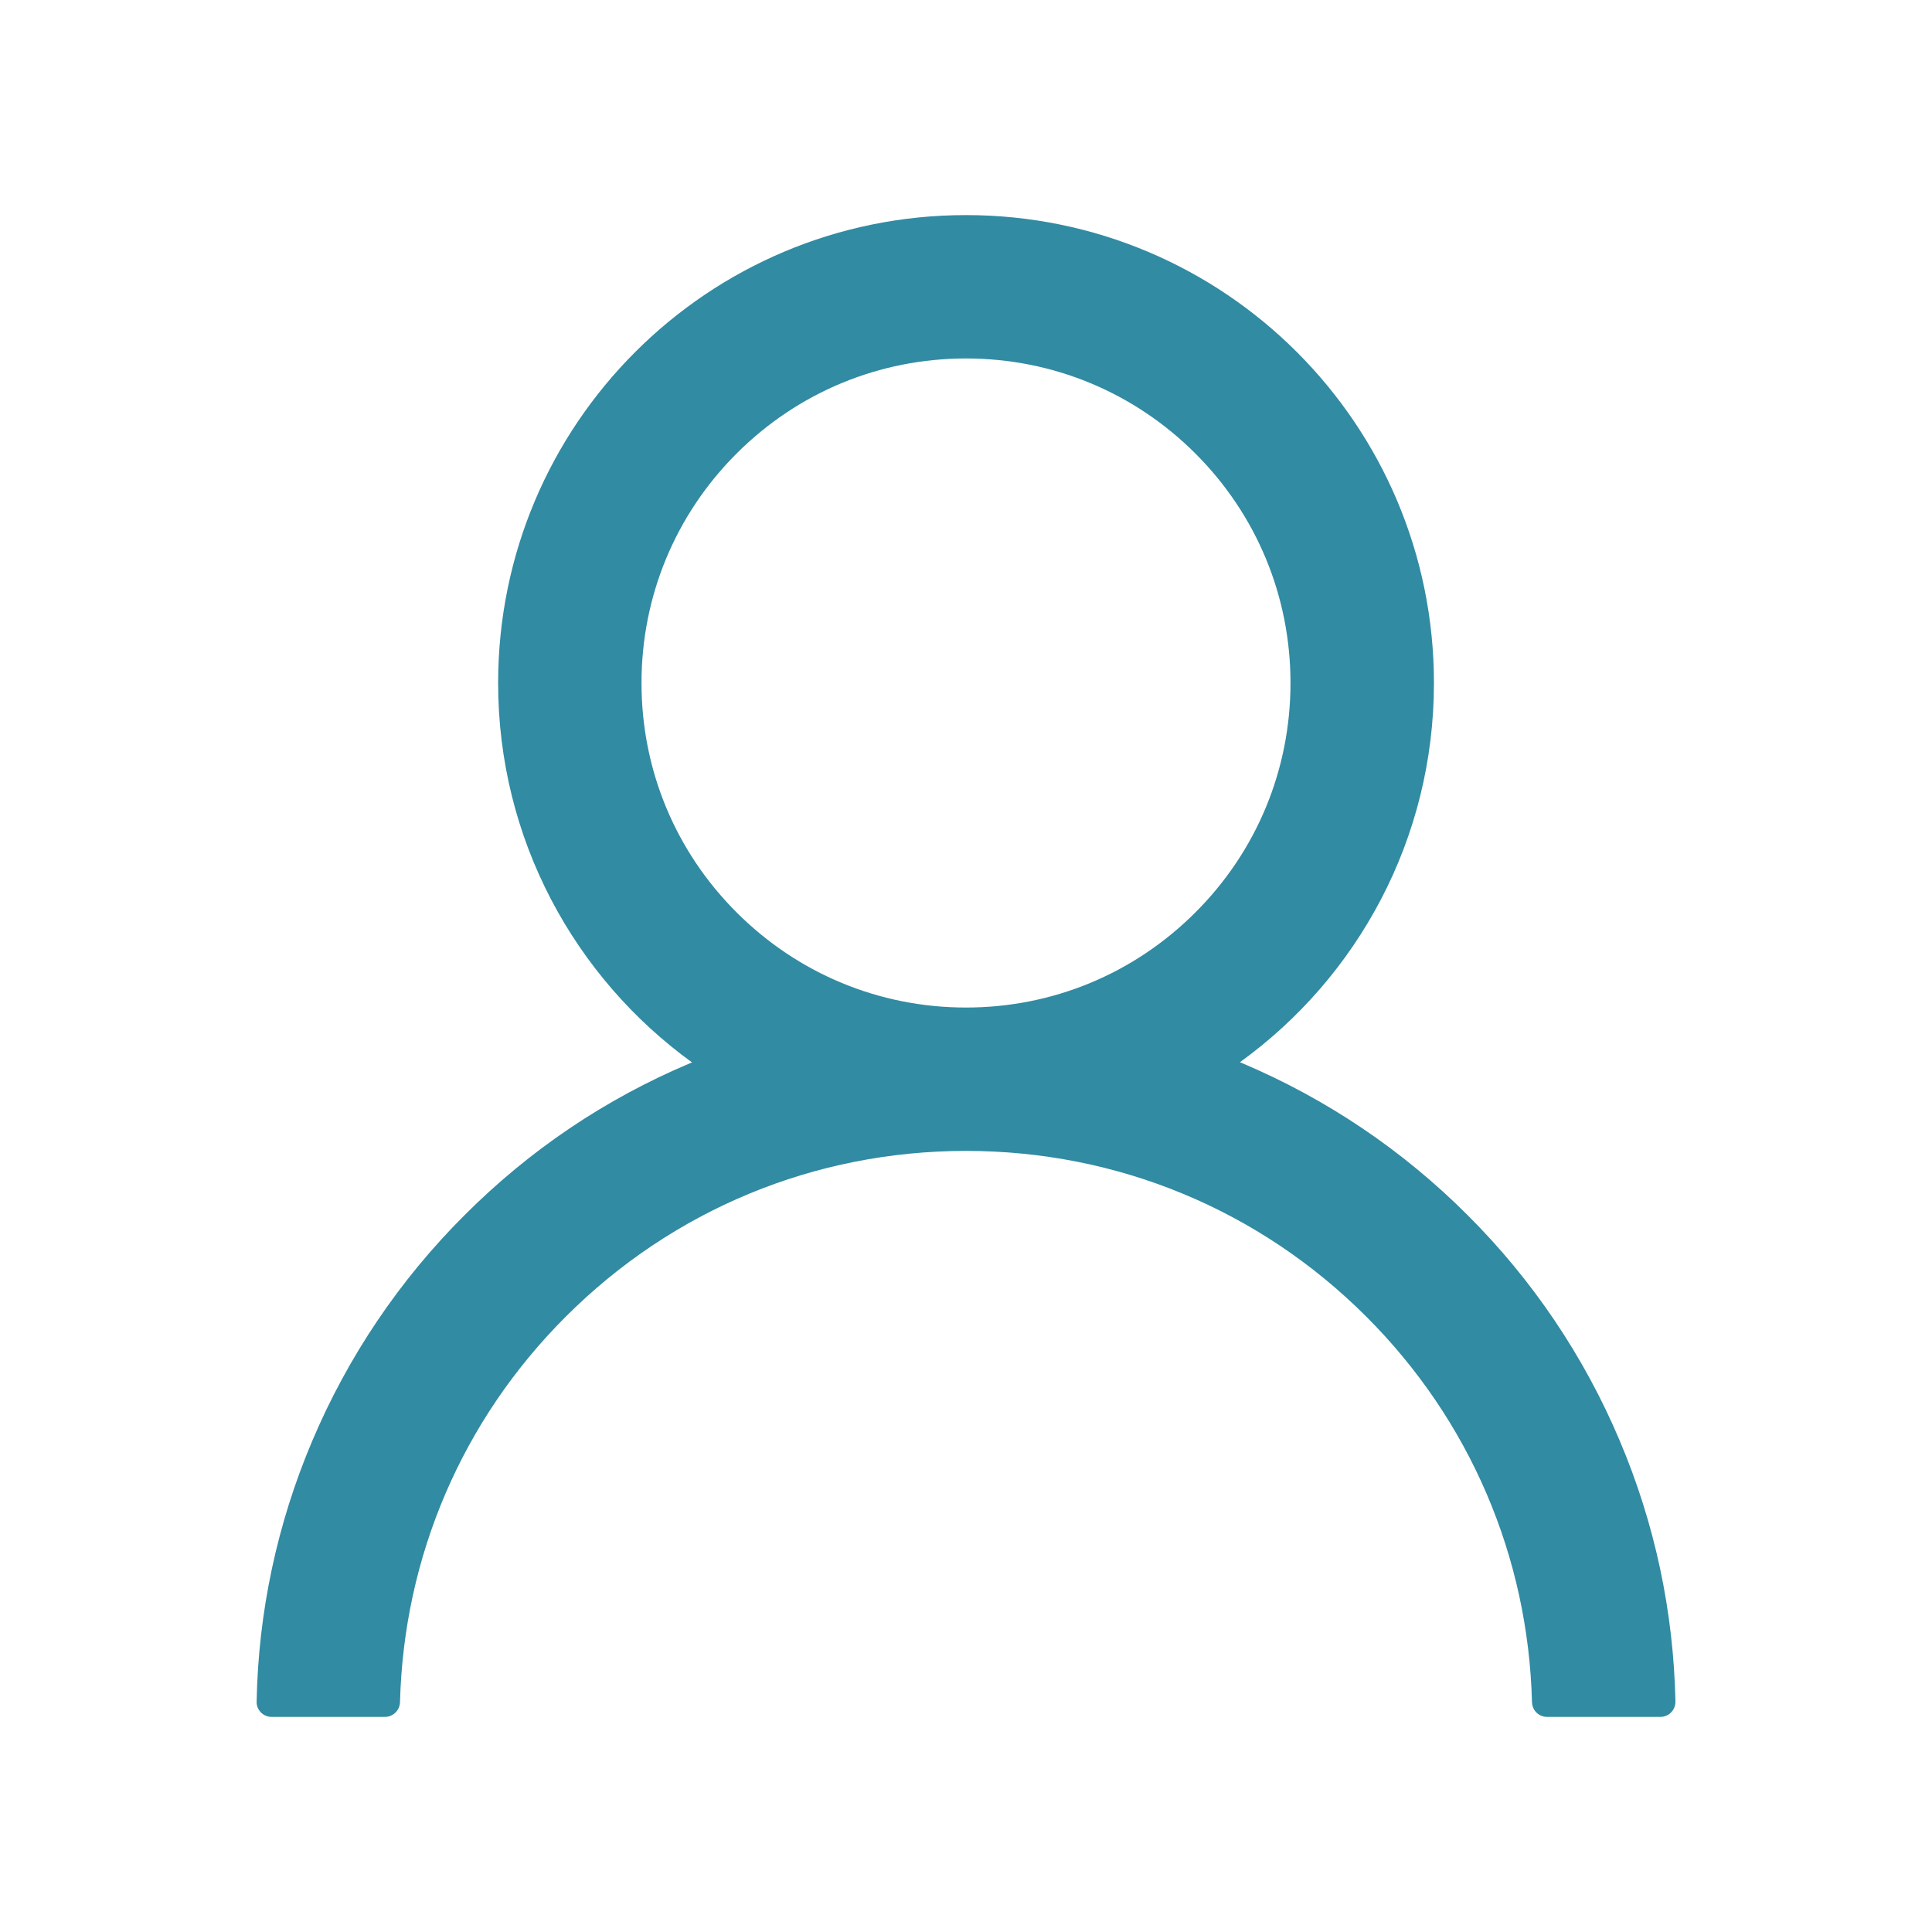
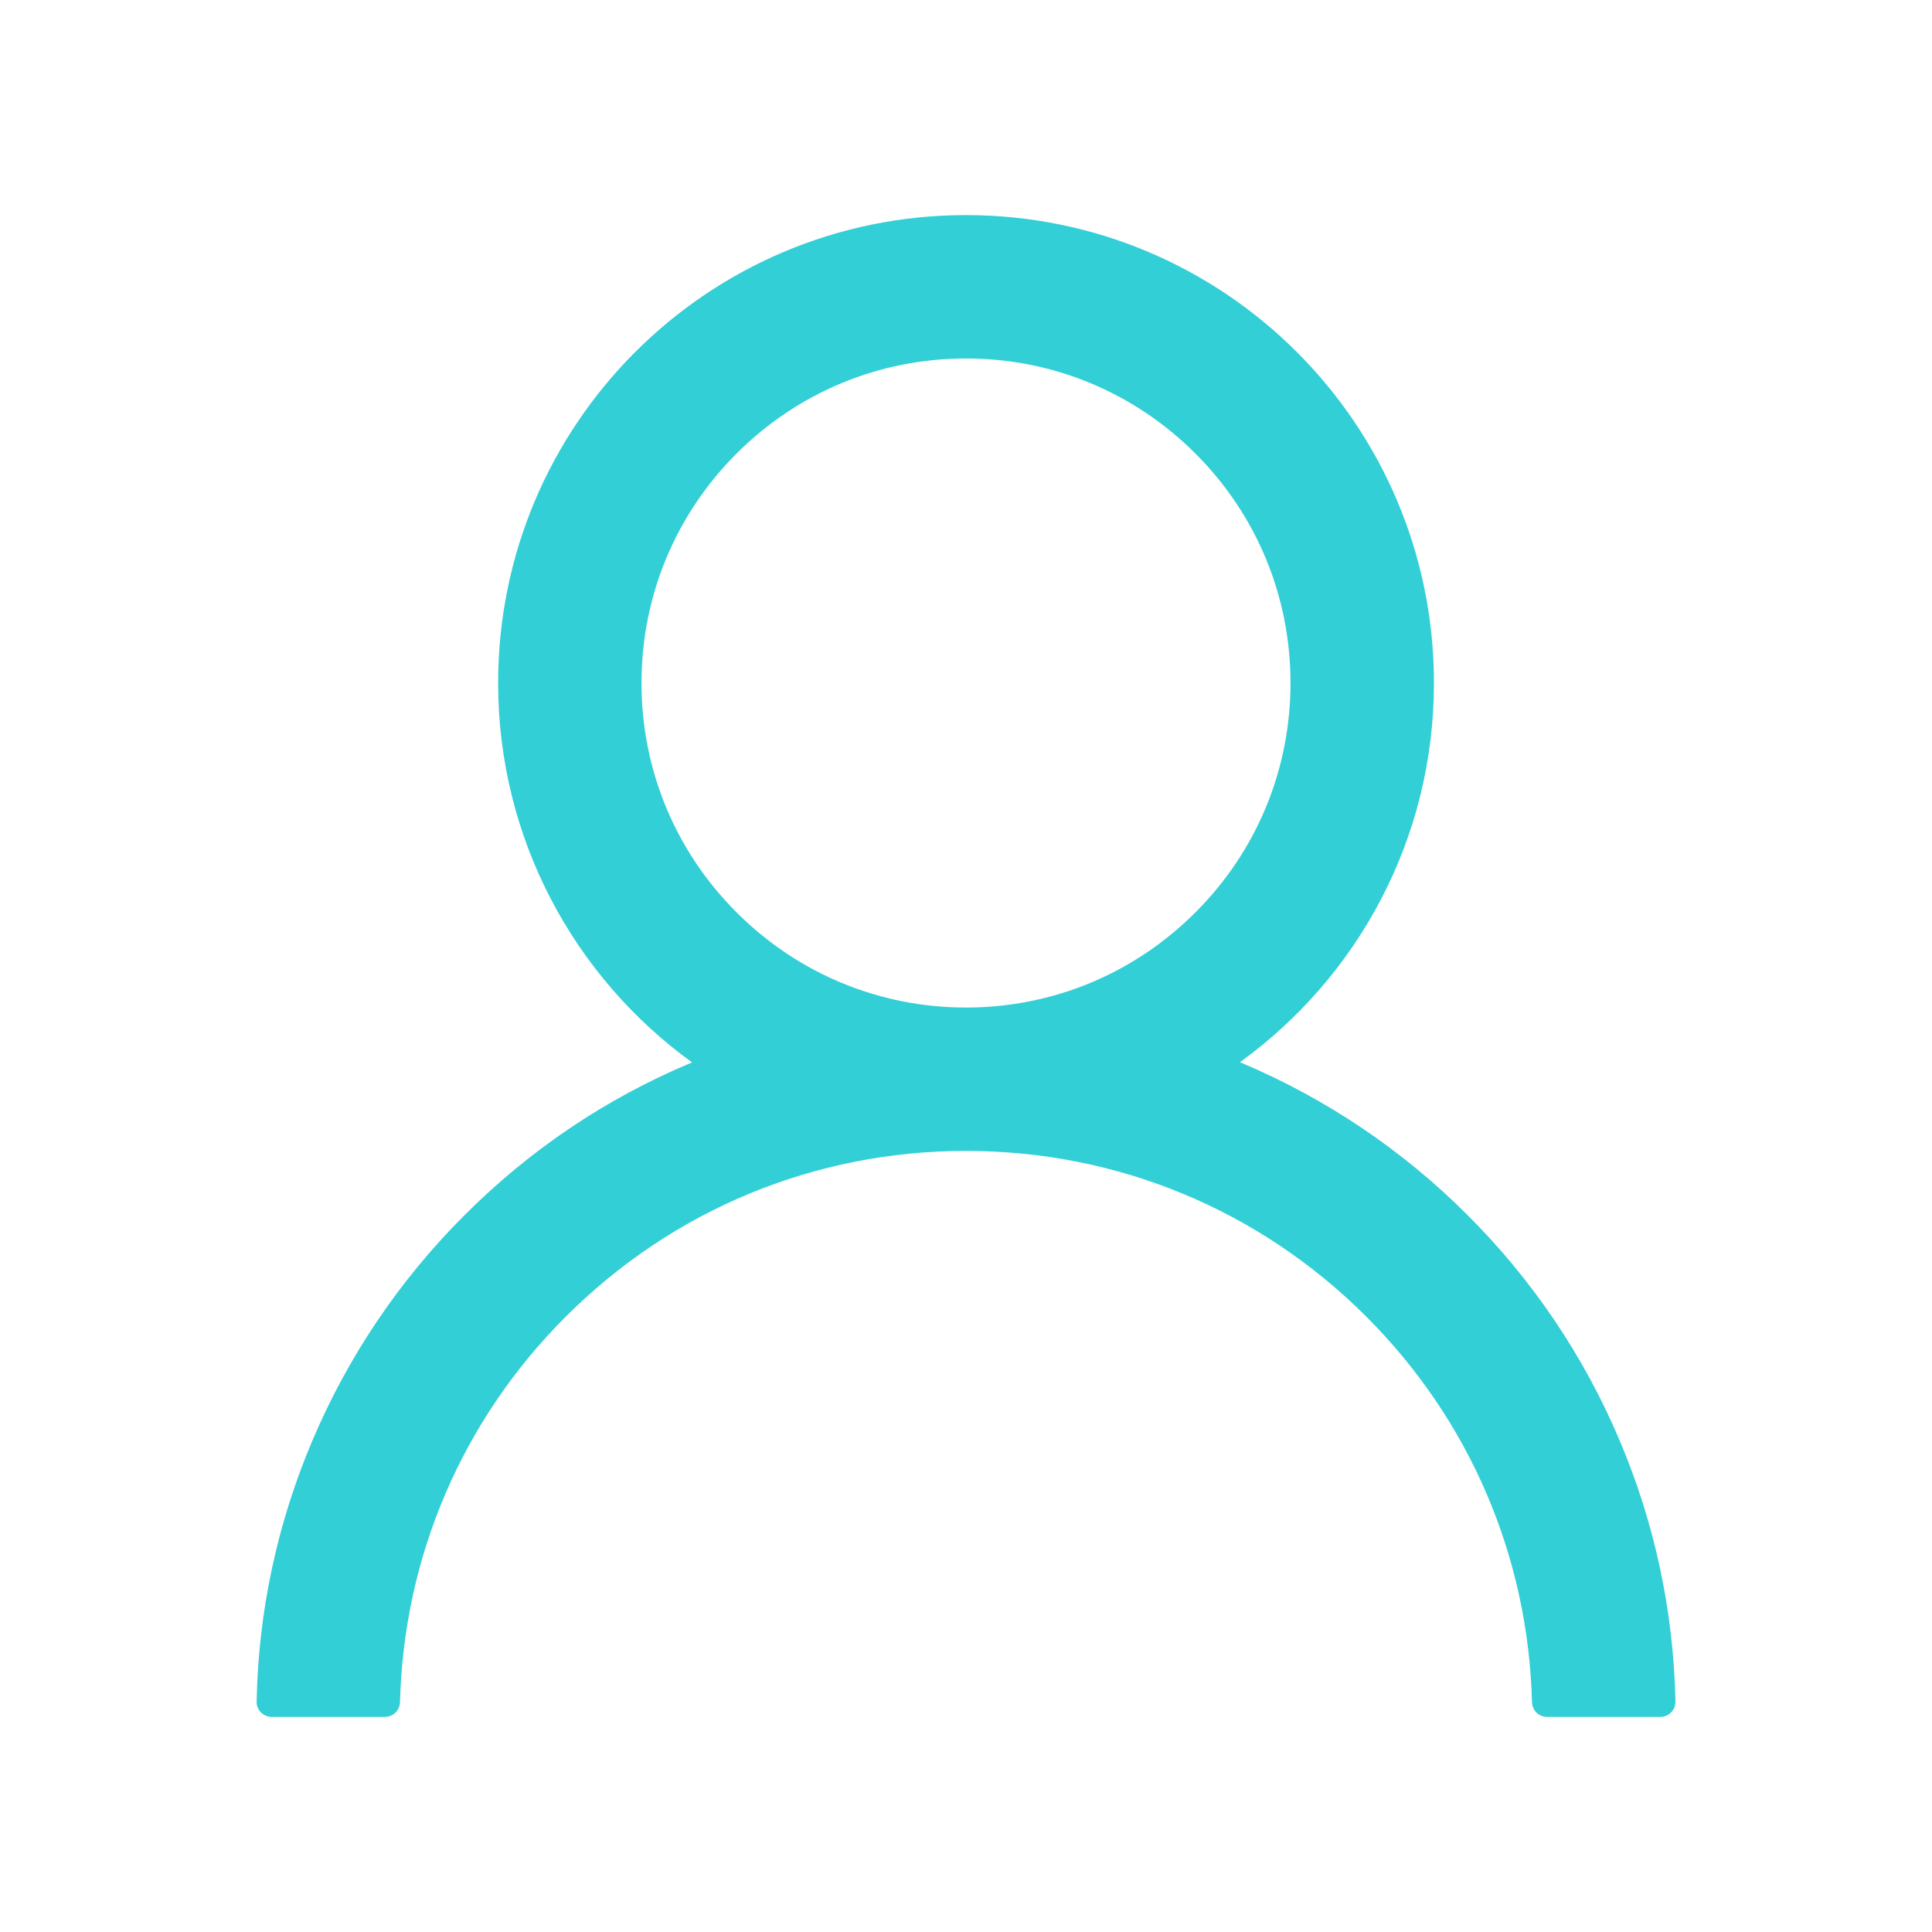
<svg xmlns="http://www.w3.org/2000/svg" width="24" height="24" viewBox="0 0 24 24" fill="none">
-   <path d="M20.121 17.897C19.679 16.85 19.037 15.898 18.232 15.096C17.429 14.291 16.478 13.65 15.431 13.207C15.422 13.202 15.413 13.2 15.403 13.195C16.863 12.141 17.813 10.423 17.813 8.484C17.813 5.273 15.211 2.672 12 2.672C8.789 2.672 6.188 5.273 6.188 8.484C6.188 10.423 7.137 12.141 8.597 13.198C8.588 13.202 8.578 13.205 8.569 13.209C7.519 13.652 6.577 14.287 5.768 15.098C4.963 15.901 4.322 16.852 3.879 17.899C3.444 18.924 3.209 20.023 3.188 21.136C3.187 21.161 3.191 21.186 3.2 21.209C3.21 21.232 3.223 21.254 3.241 21.272C3.258 21.29 3.279 21.304 3.302 21.313C3.325 21.323 3.35 21.328 3.375 21.328H4.781C4.884 21.328 4.966 21.246 4.969 21.145C5.016 19.336 5.742 17.641 7.027 16.357C8.356 15.028 10.12 14.297 12 14.297C13.88 14.297 15.645 15.028 16.974 16.357C18.258 17.641 18.984 19.336 19.031 21.145C19.034 21.248 19.116 21.328 19.219 21.328H20.625C20.65 21.328 20.675 21.323 20.698 21.313C20.721 21.304 20.742 21.29 20.759 21.272C20.777 21.254 20.791 21.232 20.8 21.209C20.809 21.186 20.813 21.161 20.813 21.136C20.789 20.016 20.557 18.926 20.121 17.897ZM12 12.516C10.924 12.516 9.912 12.096 9.15 11.334C8.388 10.573 7.969 9.56 7.969 8.484C7.969 7.409 8.388 6.396 9.15 5.634C9.912 4.873 10.924 4.453 12 4.453C13.076 4.453 14.088 4.873 14.85 5.634C15.612 6.396 16.031 7.409 16.031 8.484C16.031 9.56 15.612 10.573 14.85 11.334C14.088 12.096 13.076 12.516 12 12.516Z" fill="#318BA2" />
+   <path d="M20.121 17.897C19.679 16.85 19.037 15.898 18.232 15.096C17.429 14.291 16.478 13.65 15.431 13.207C15.422 13.202 15.413 13.2 15.403 13.195C16.863 12.141 17.813 10.423 17.813 8.484C17.813 5.273 15.211 2.672 12 2.672C8.789 2.672 6.188 5.273 6.188 8.484C6.188 10.423 7.137 12.141 8.597 13.198C8.588 13.202 8.578 13.205 8.569 13.209C7.519 13.652 6.577 14.287 5.768 15.098C4.963 15.901 4.322 16.852 3.879 17.899C3.444 18.924 3.209 20.023 3.188 21.136C3.187 21.161 3.191 21.186 3.2 21.209C3.21 21.232 3.223 21.254 3.241 21.272C3.258 21.29 3.279 21.304 3.302 21.313C3.325 21.323 3.35 21.328 3.375 21.328H4.781C4.884 21.328 4.966 21.246 4.969 21.145C5.016 19.336 5.742 17.641 7.027 16.357C8.356 15.028 10.12 14.297 12 14.297C13.88 14.297 15.645 15.028 16.974 16.357C18.258 17.641 18.984 19.336 19.031 21.145C19.034 21.248 19.116 21.328 19.219 21.328H20.625C20.65 21.328 20.675 21.323 20.698 21.313C20.721 21.304 20.742 21.29 20.759 21.272C20.777 21.254 20.791 21.232 20.8 21.209C20.809 21.186 20.813 21.161 20.813 21.136C20.789 20.016 20.557 18.926 20.121 17.897ZM12 12.516C10.924 12.516 9.912 12.096 9.15 11.334C8.388 10.573 7.969 9.56 7.969 8.484C7.969 7.409 8.388 6.396 9.15 5.634C9.912 4.873 10.924 4.453 12 4.453C13.076 4.453 14.088 4.873 14.85 5.634C15.612 6.396 16.031 7.409 16.031 8.484C16.031 9.56 15.612 10.573 14.85 11.334C14.088 12.096 13.076 12.516 12 12.516Z" fill="#32CFD6" />
</svg>
